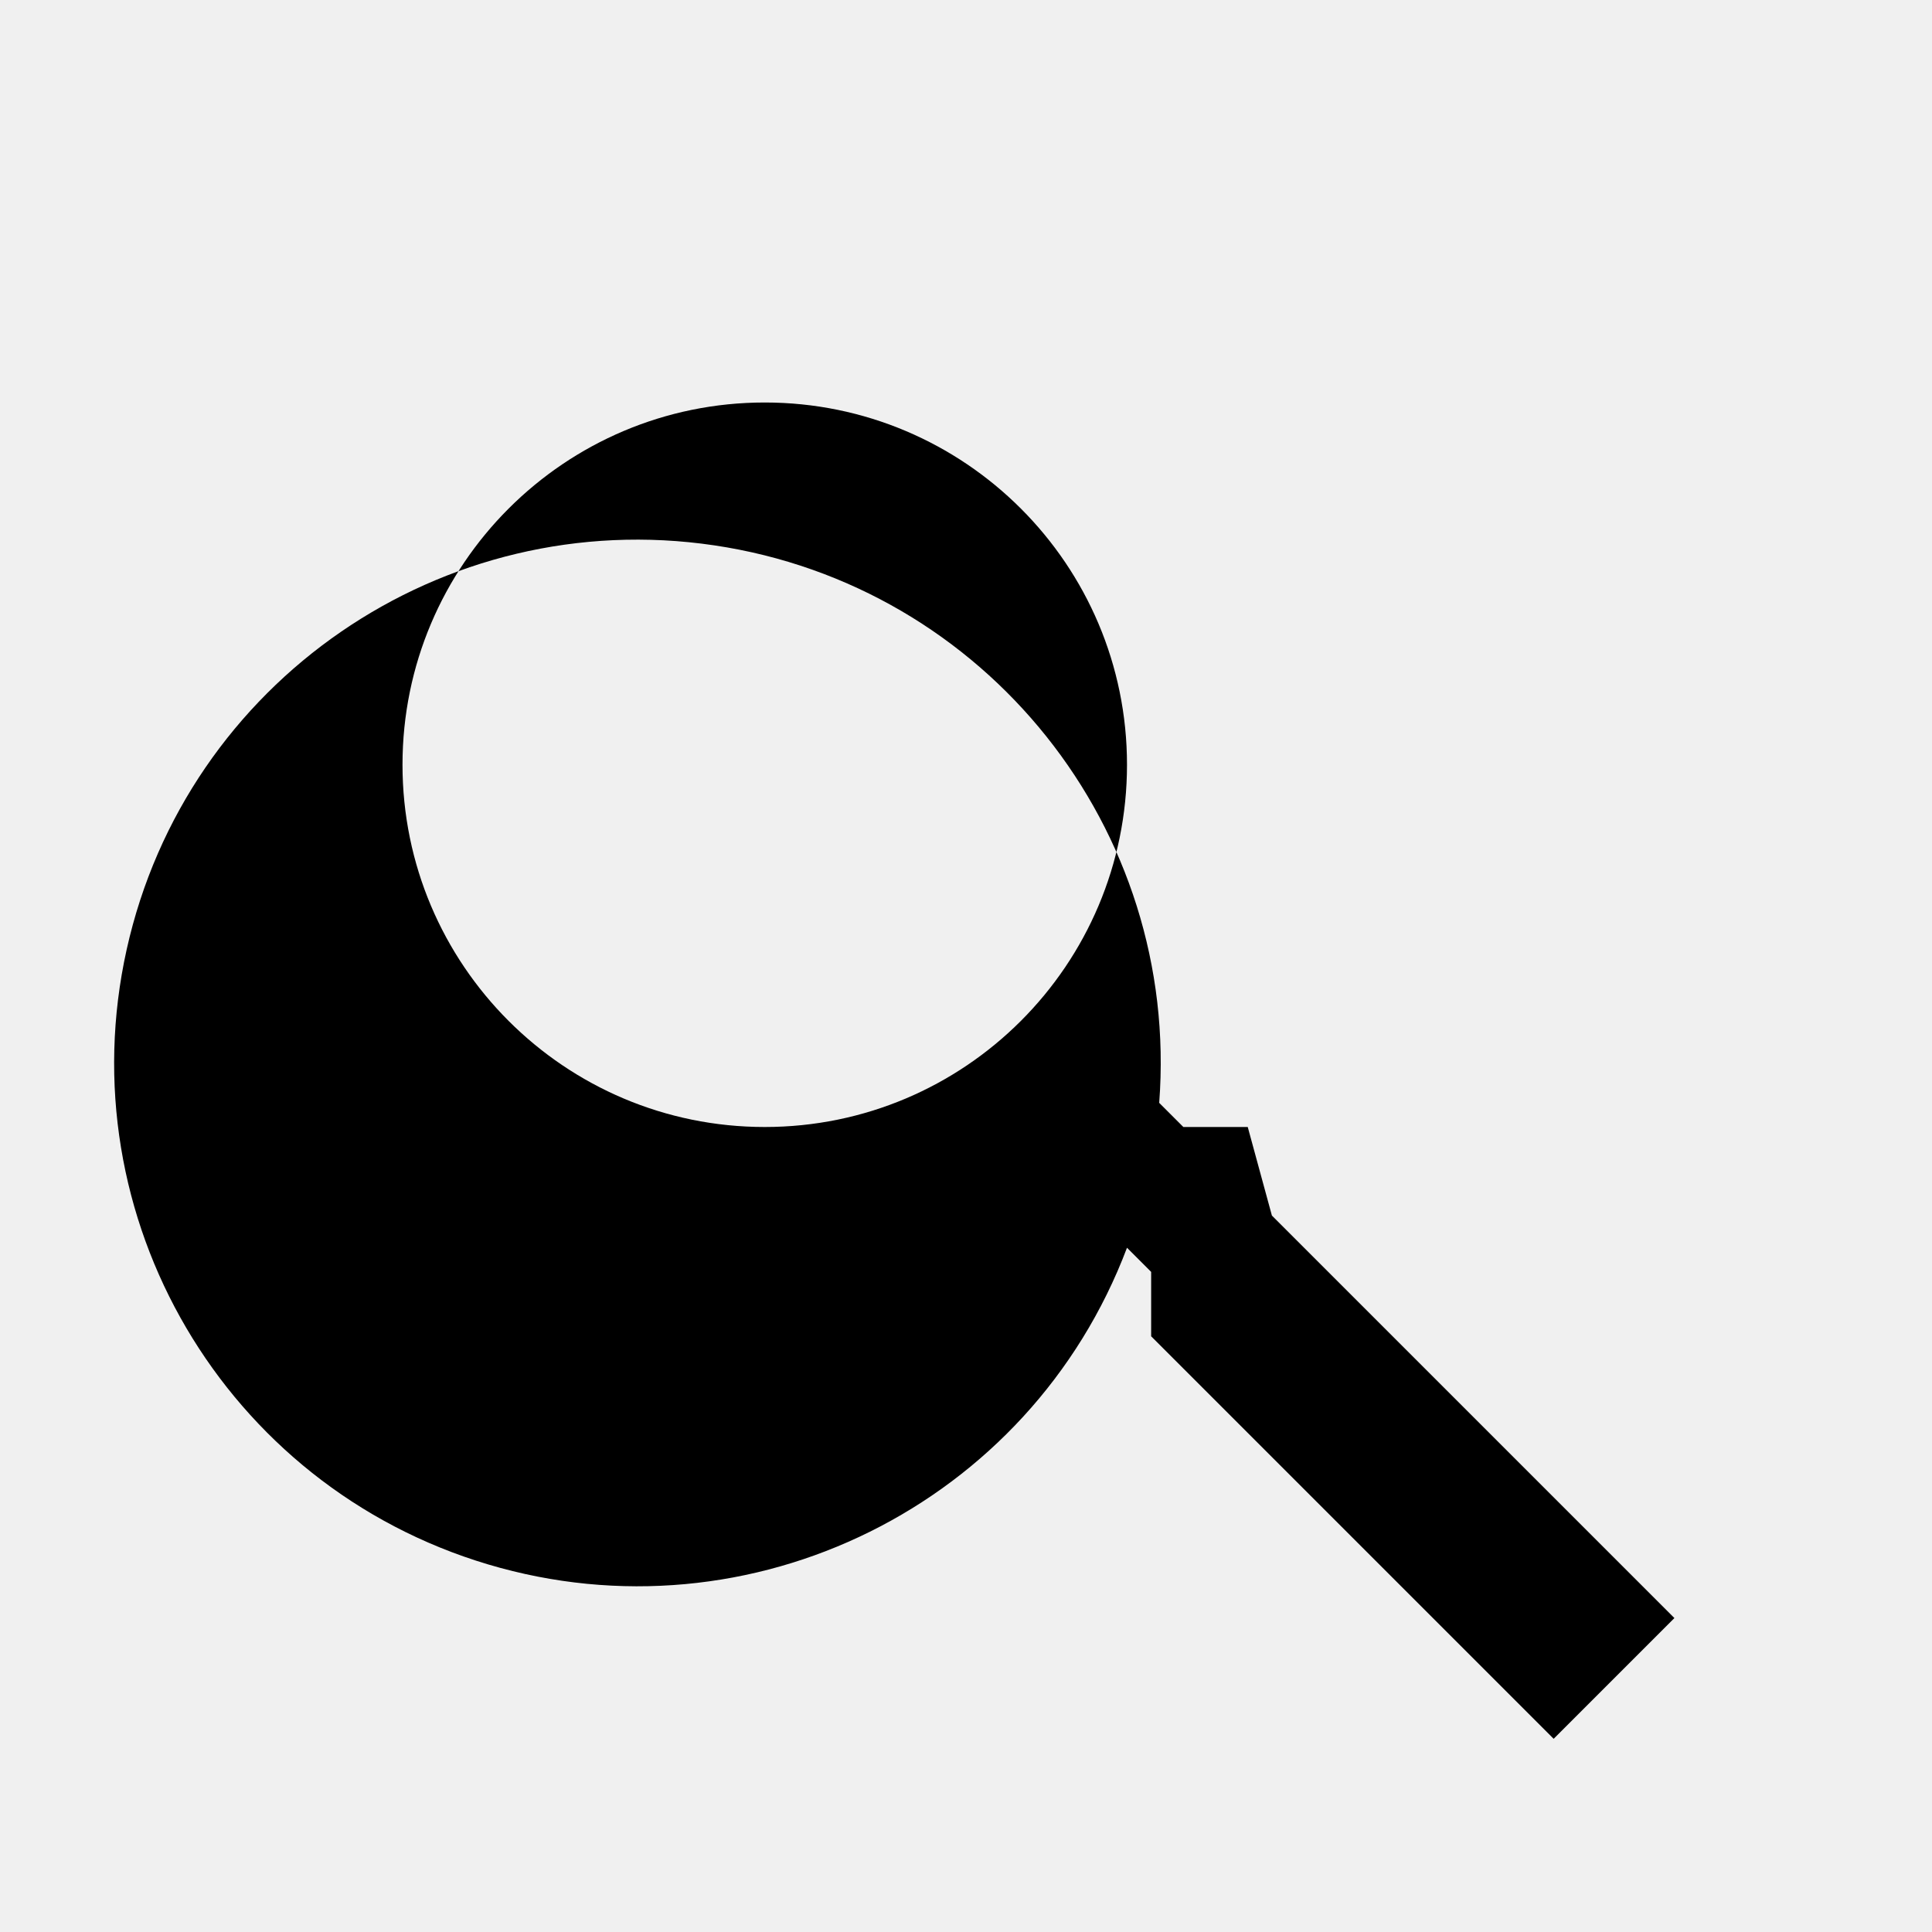
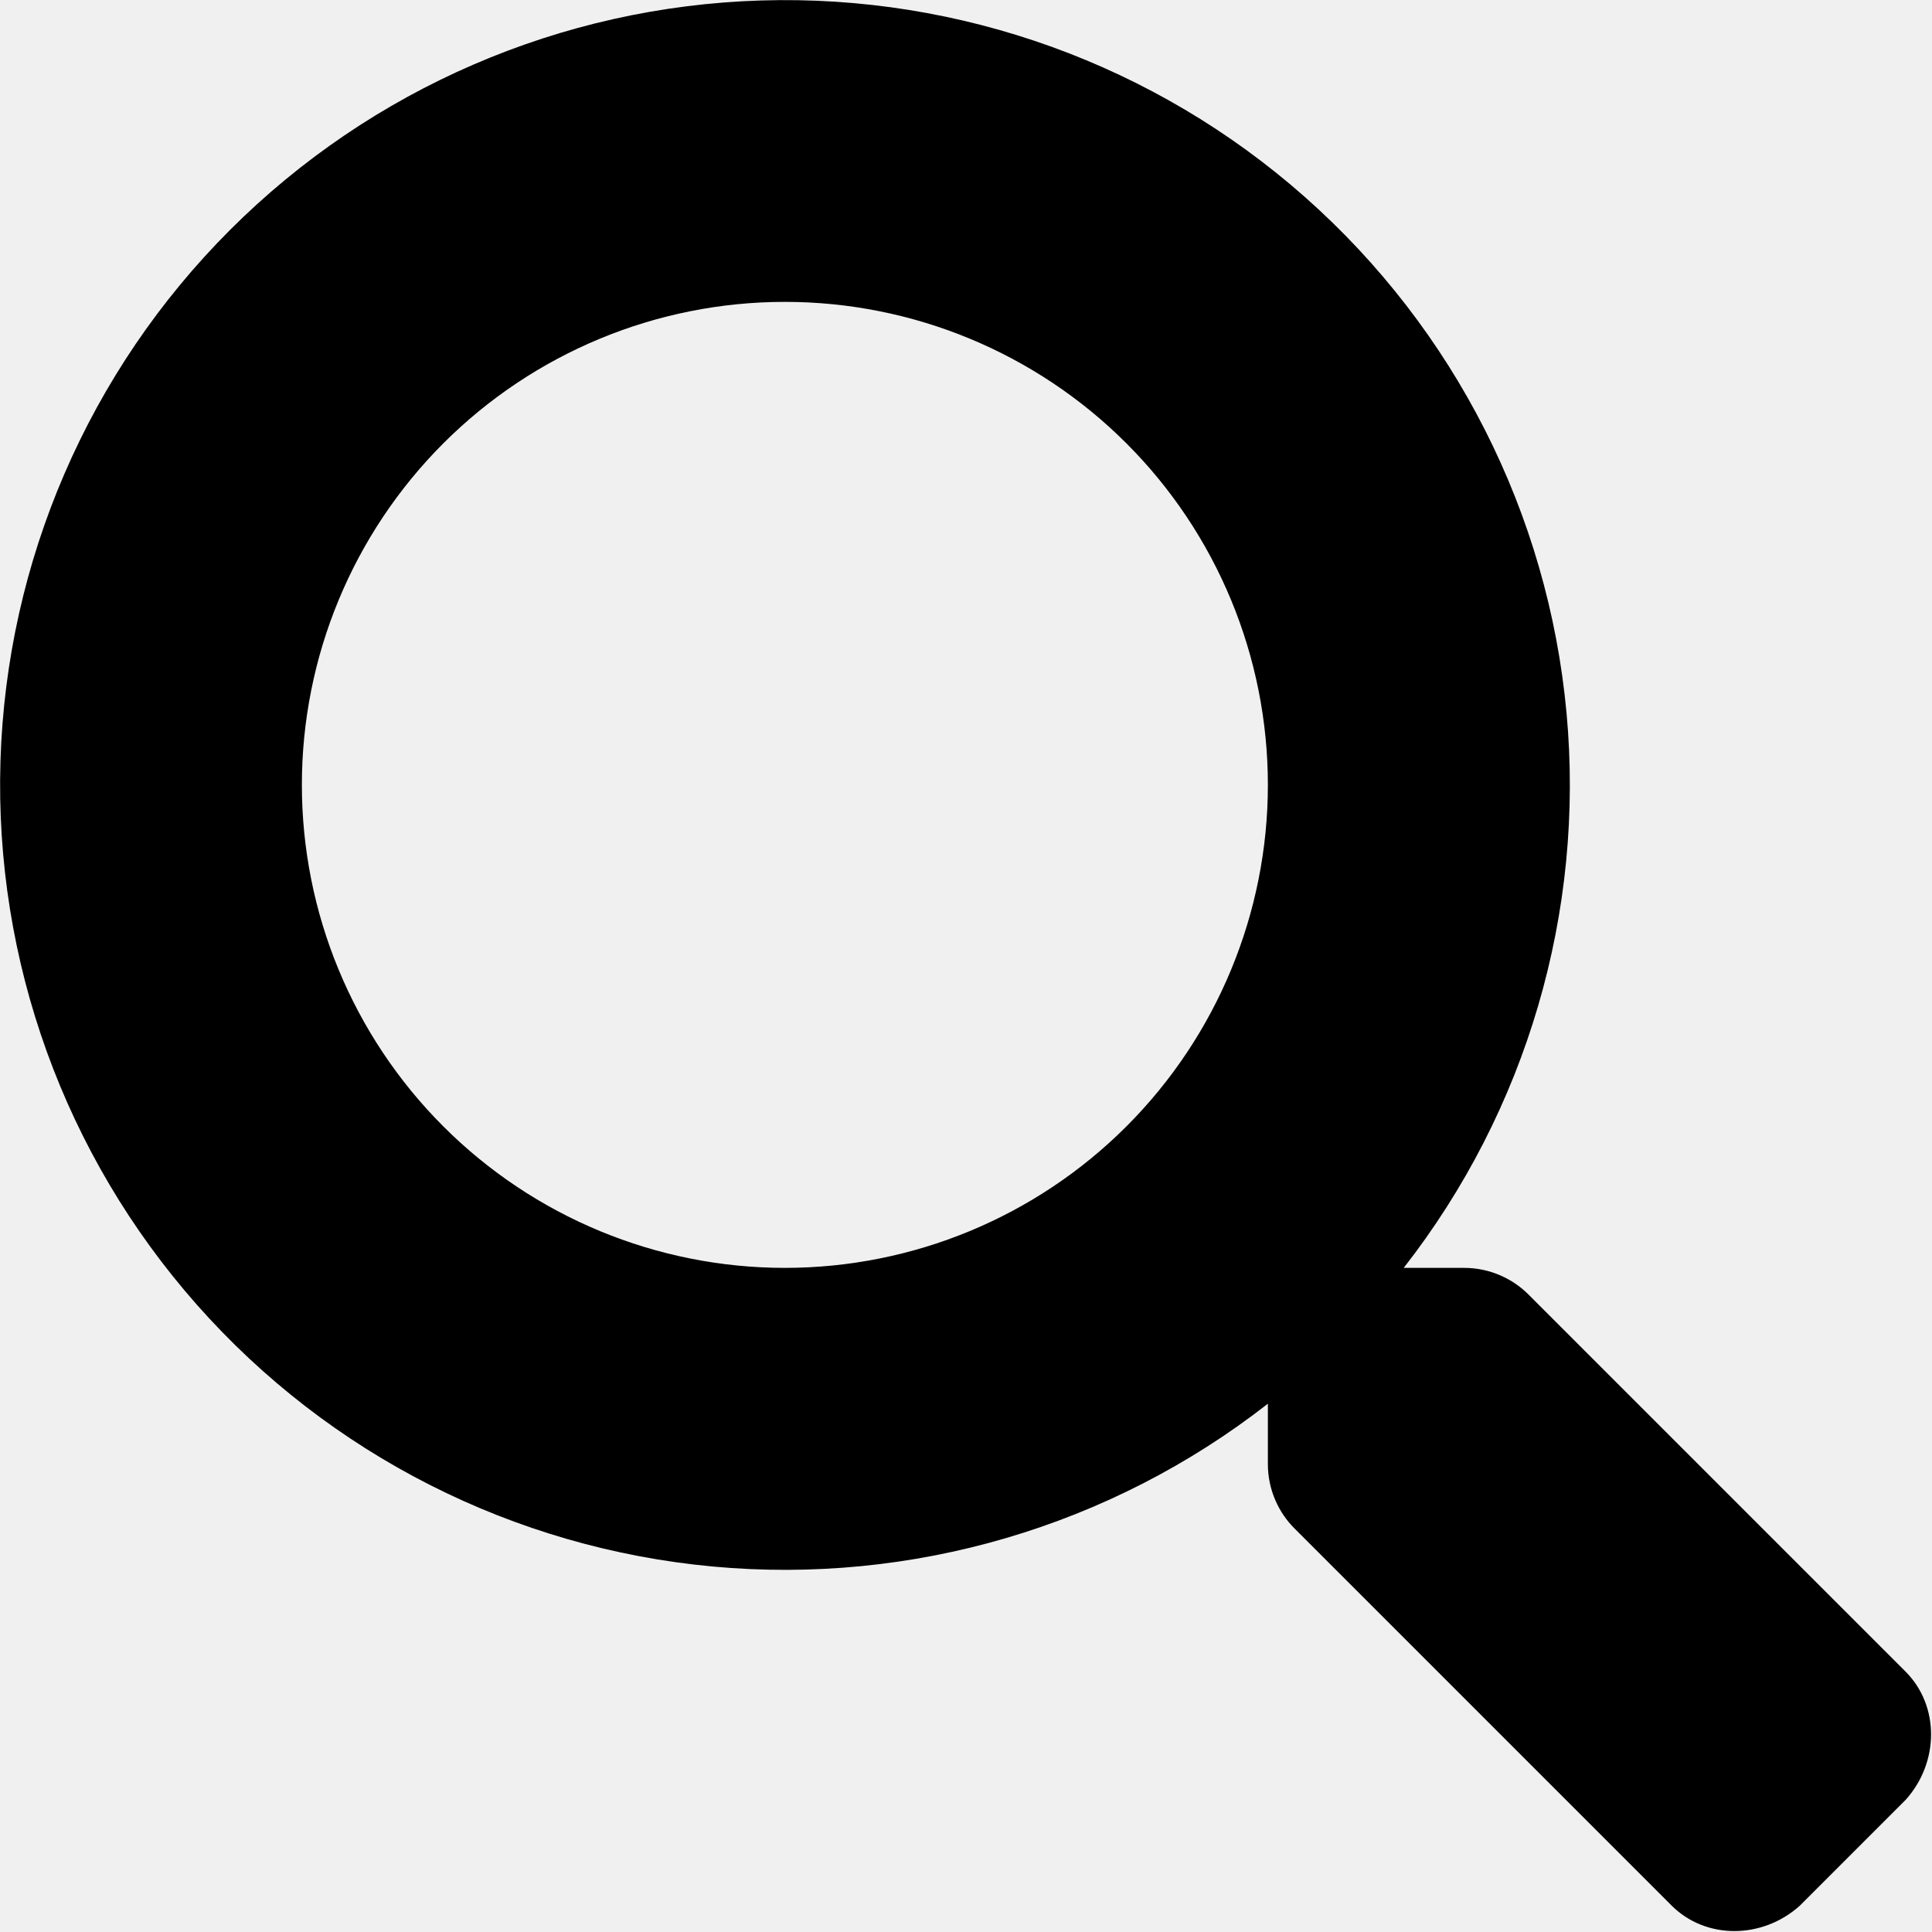
- <svg xmlns="http://www.w3.org/2000/svg" viewBox="0 0 24 24" fill="currentColor">
-   <path d="M15.5 14h-.8l-.3-.3A6.5 6.5 0 1 0 14 15.5l.3.3v.8l5 5 1.5-1.5-5-5zm-6 0A4.5 4.5 0 1 1 14 9.5 4.5 4.5 0 0 1 9.5 14z" />
+ <svg xmlns="http://www.w3.org/2000/svg" width="512" height="512" viewBox="0 0 512 512" fill="none">
+   <g clip-path="url(#clip0_252_18)">
+     <path d="M505 443L405 343C401 339 395 336 388 336H372C404.582 294.252 420.014 241.648 415.147 188.915C410.281 136.181 385.484 87.289 345.812 52.209C306.14 17.128 254.581 -1.499 201.648 0.125C148.716 1.749 98.396 23.503 60.949 60.949C23.503 98.396 1.749 148.716 0.125 201.648C-1.499 254.581 17.128 306.14 52.209 345.812C87.289 385.484 136.181 410.281 188.915 415.147C241.648 420.014 294.252 404.582 336 372V388C336 395 339 401 343 405L443 505C452 514 467 514 477 505L505 477C514 467 514 452 505 443ZM208 336C174.052 336 141.495 322.514 117.49 298.51C93.486 274.505 80 241.948 80 208C80 174.052 93.486 141.495 117.49 117.49C141.495 93.486 174.052 80 208 80C241.948 80 274.505 93.486 298.51 117.49C322.514 141.495 336 174.052 336 208C336 241.948 322.514 274.505 298.51 298.51C274.505 322.514 241.948 336 208 336Z" fill="black" />
+   </g>
+   <defs>
+     <clipPath id="clip0_252_18">
+       <rect width="512" height="512" fill="white" />
+     </clipPath>
+   </defs>
</svg>
